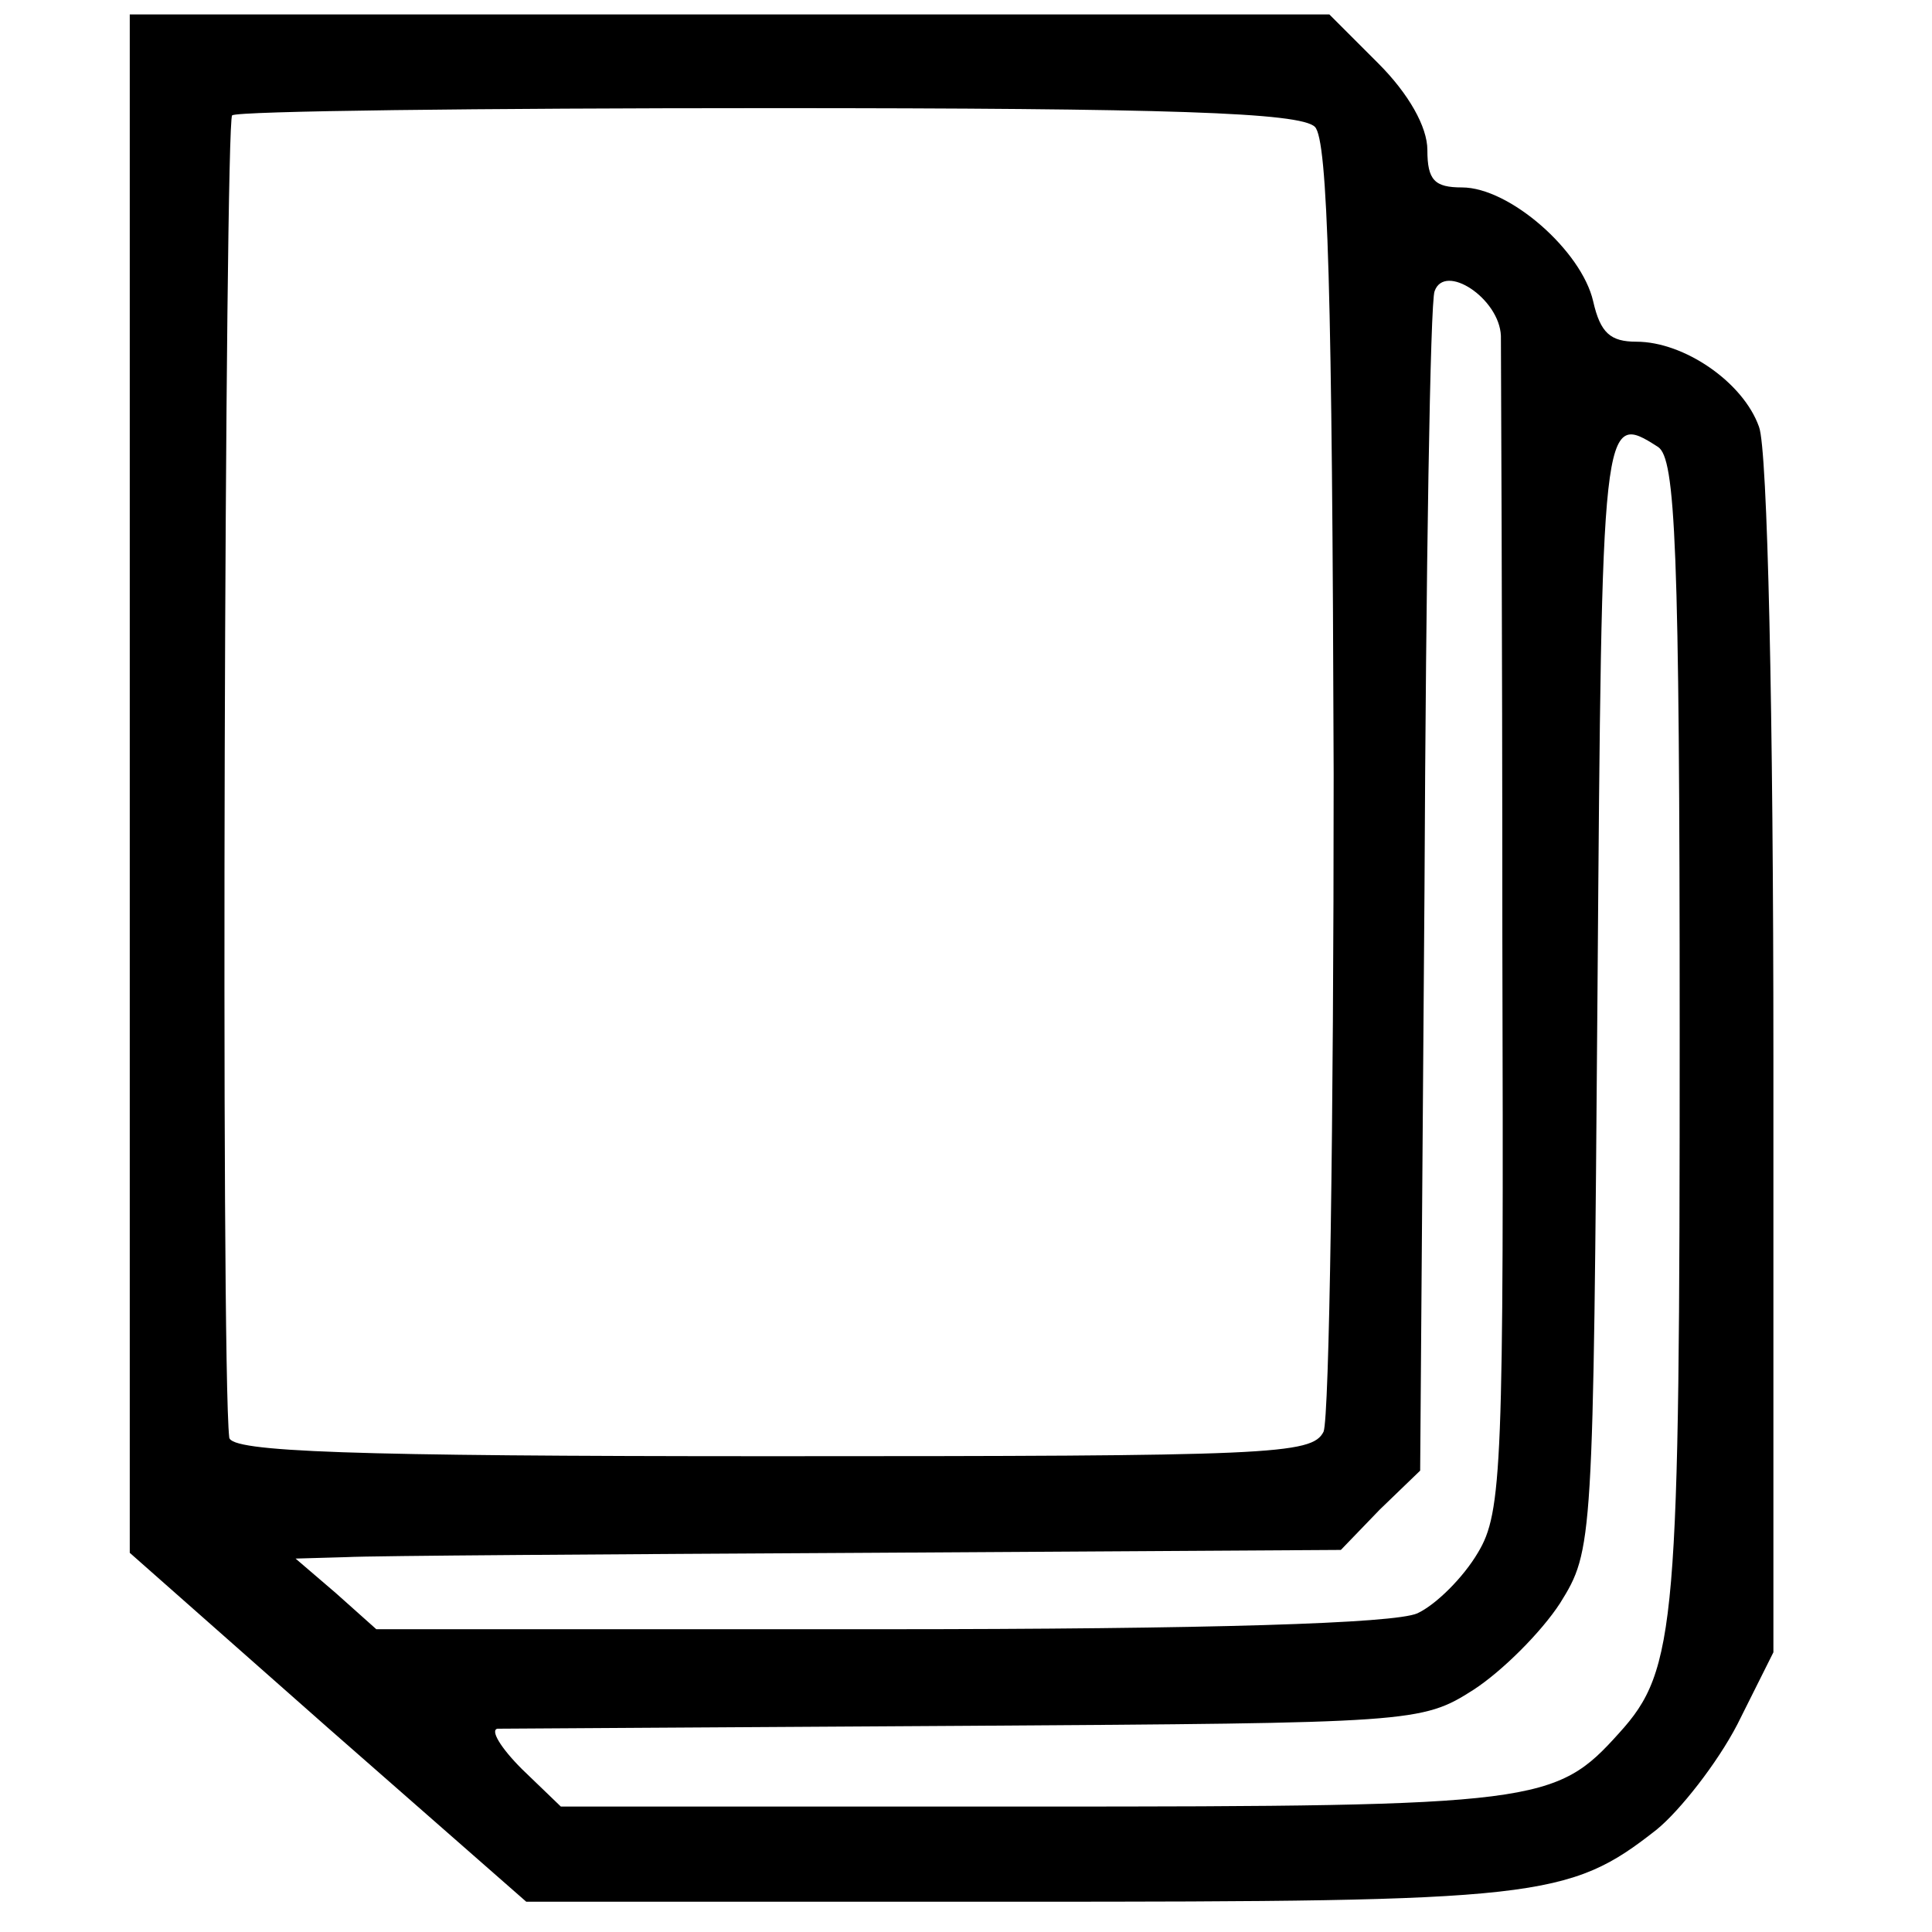
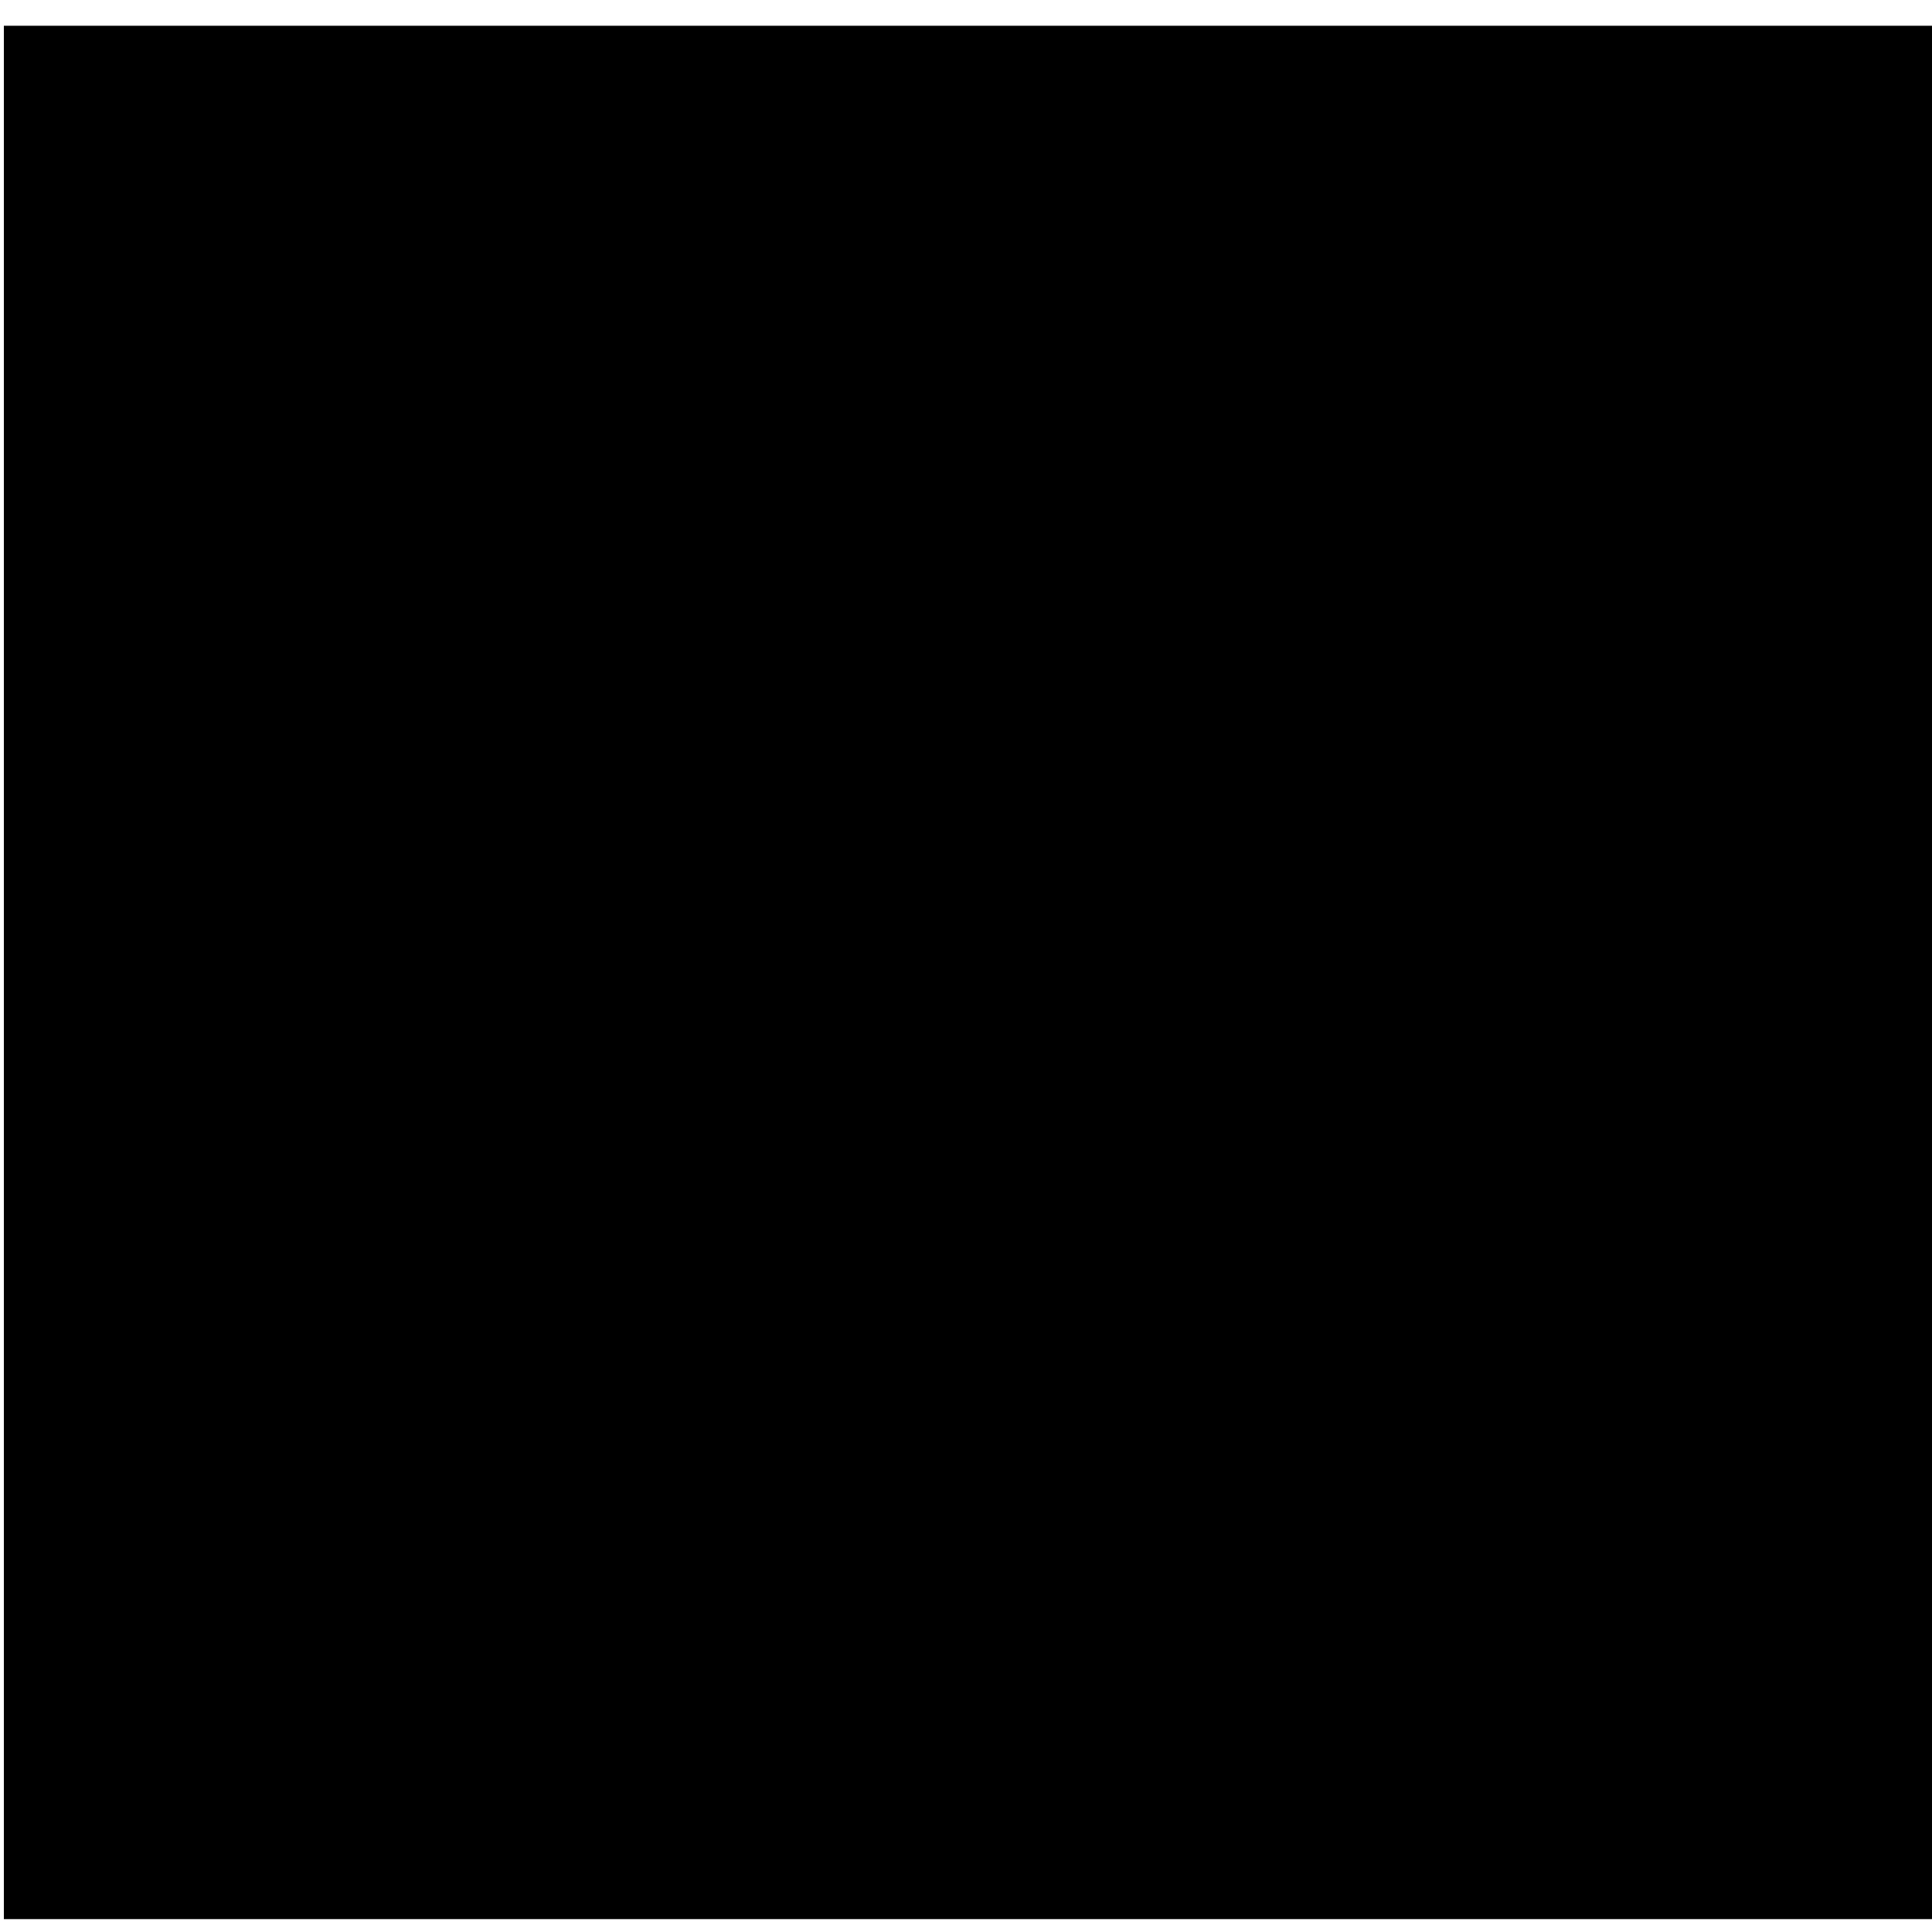
- <svg xmlns="http://www.w3.org/2000/svg" version="1" width="178.667" height="178.667" viewBox="0 0 134 134">
-   <path d="M9 54.4v53.3l13.7 12.1 13.8 12.1h34c36.2 0 38.3-.2 44.4-5 1.6-1.3 4.2-4.6 5.6-7.3l2.5-5V73.4c0-23.8-.4-42.3-1-43.8-1.1-3.1-5.2-5.9-8.5-5.9-1.8 0-2.5-.6-3-2.8-.8-3.5-5.8-7.9-9.1-7.9-1.9 0-2.4-.5-2.4-2.6 0-1.6-1.3-3.9-3.4-6L92.2 1H9v53.4zM91.2 8.8c.9.9 1.2 11.6 1.3 44.9 0 24.1-.3 44.6-.7 45.6-.8 1.6-3.6 1.7-38.3 1.7-29.3 0-37.5-.3-37.6-1.3-.6-5.2-.3-91.3.2-91.7.4-.3 17.2-.5 37.3-.5 27.6 0 36.8.3 37.8 1.3zm12.9 14.5c0 1.2.1 20 .1 41.8.1 36.6 0 39.8-1.7 42.6-1 1.7-2.9 3.6-4.2 4.2-1.6.7-14.3 1.1-37.3 1.1H26.1l-2.8-2.5-2.8-2.4 3.5-.1c1.9-.1 18.2-.2 36.2-.3l32.8-.2 2.7-2.8 2.8-2.7.3-40.3c.1-22.1.4-40.8.7-41.5.7-2 4.5.5 4.6 3.1zM115 31c1.2.8 1.5 6.7 1.5 40.6 0 41.1-.2 44.2-4.2 48.6-4.4 4.9-5.6 5.1-40.6 5.1H38.9l-2.7-2.6c-1.5-1.5-2.2-2.7-1.7-2.8.6 0 15.2-.1 32.5-.2 31-.2 31.6-.2 35.2-2.5 2-1.3 4.7-4 6-6 2.3-3.7 2.3-4 2.6-42.5.3-39.9.3-40.2 4.2-37.7z" />
+ <svg xmlns="http://www.w3.org/2000/svg" version="1.0" width="150pt" height="150pt" viewBox="0 0 150 150" preserveAspectRatio="xMidYMid meet">
+   <g transform="translate(0,150) scale(0.1,-0.1)" fill="#000000" stroke="none">
+     <path d="M3 745 l0 -735 748 0 749 0 0 735 0 735 -749 0 -748 0 0 -735z" />
+   </g>
</svg>
